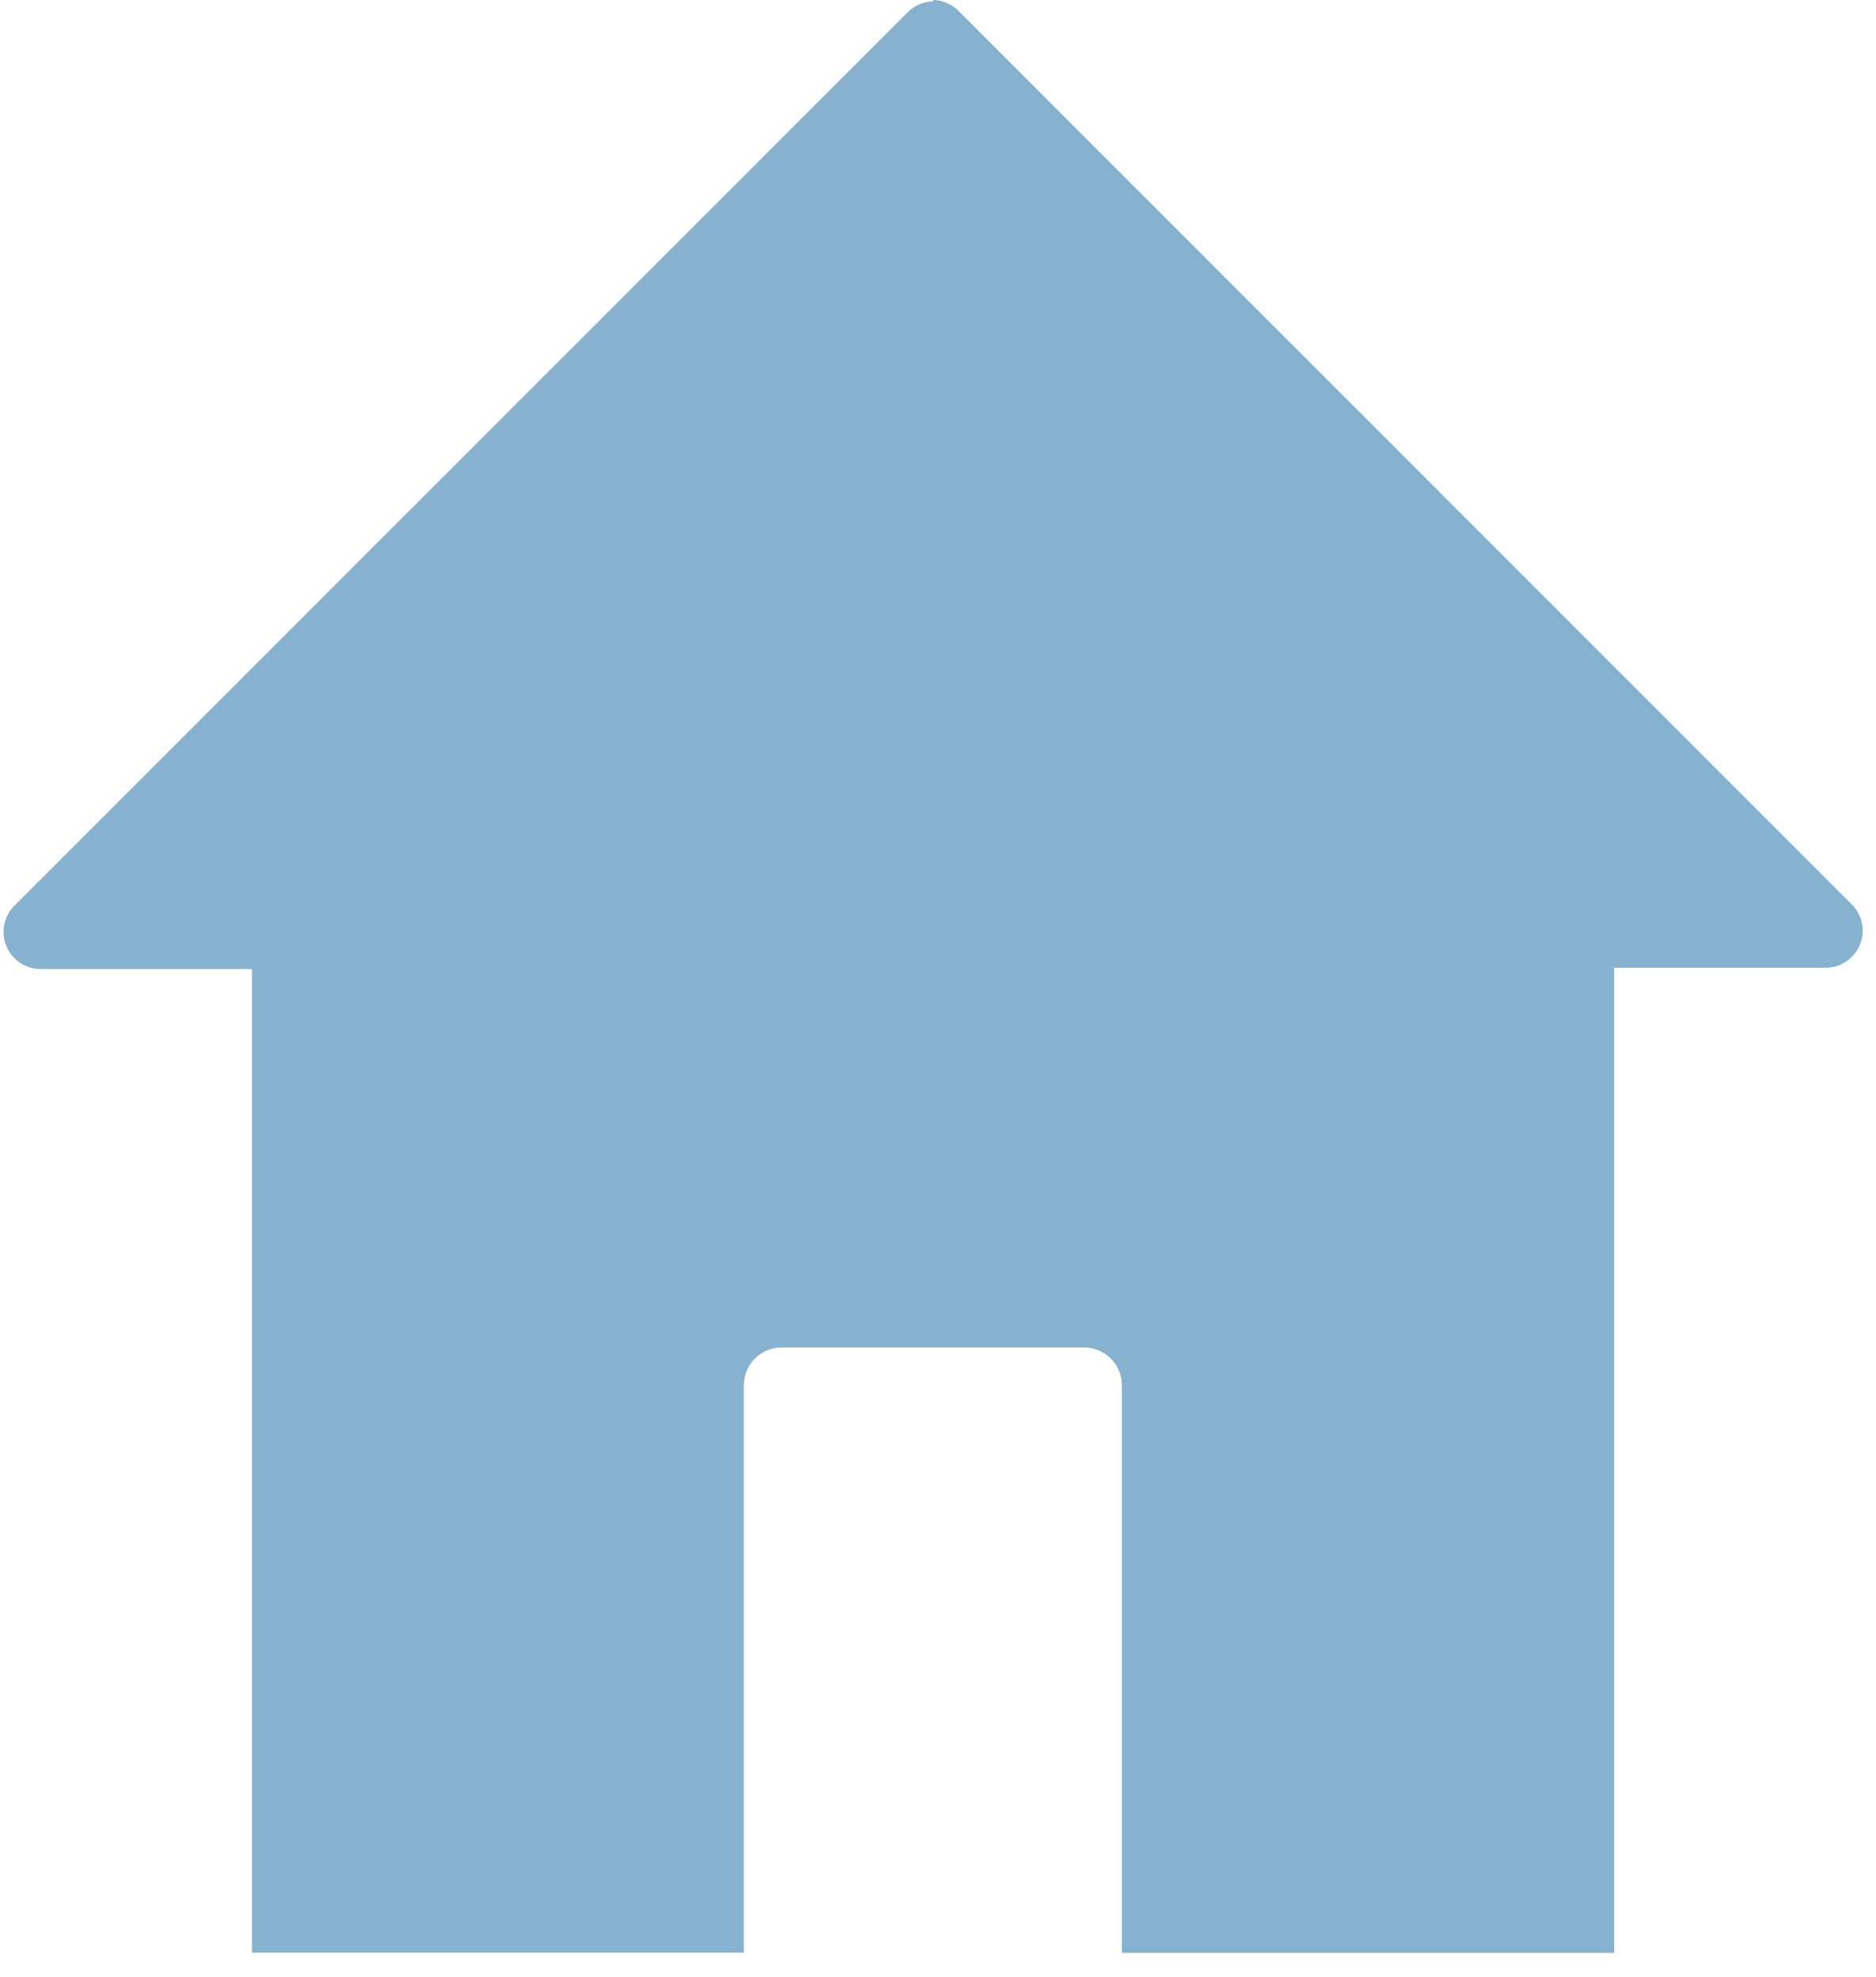
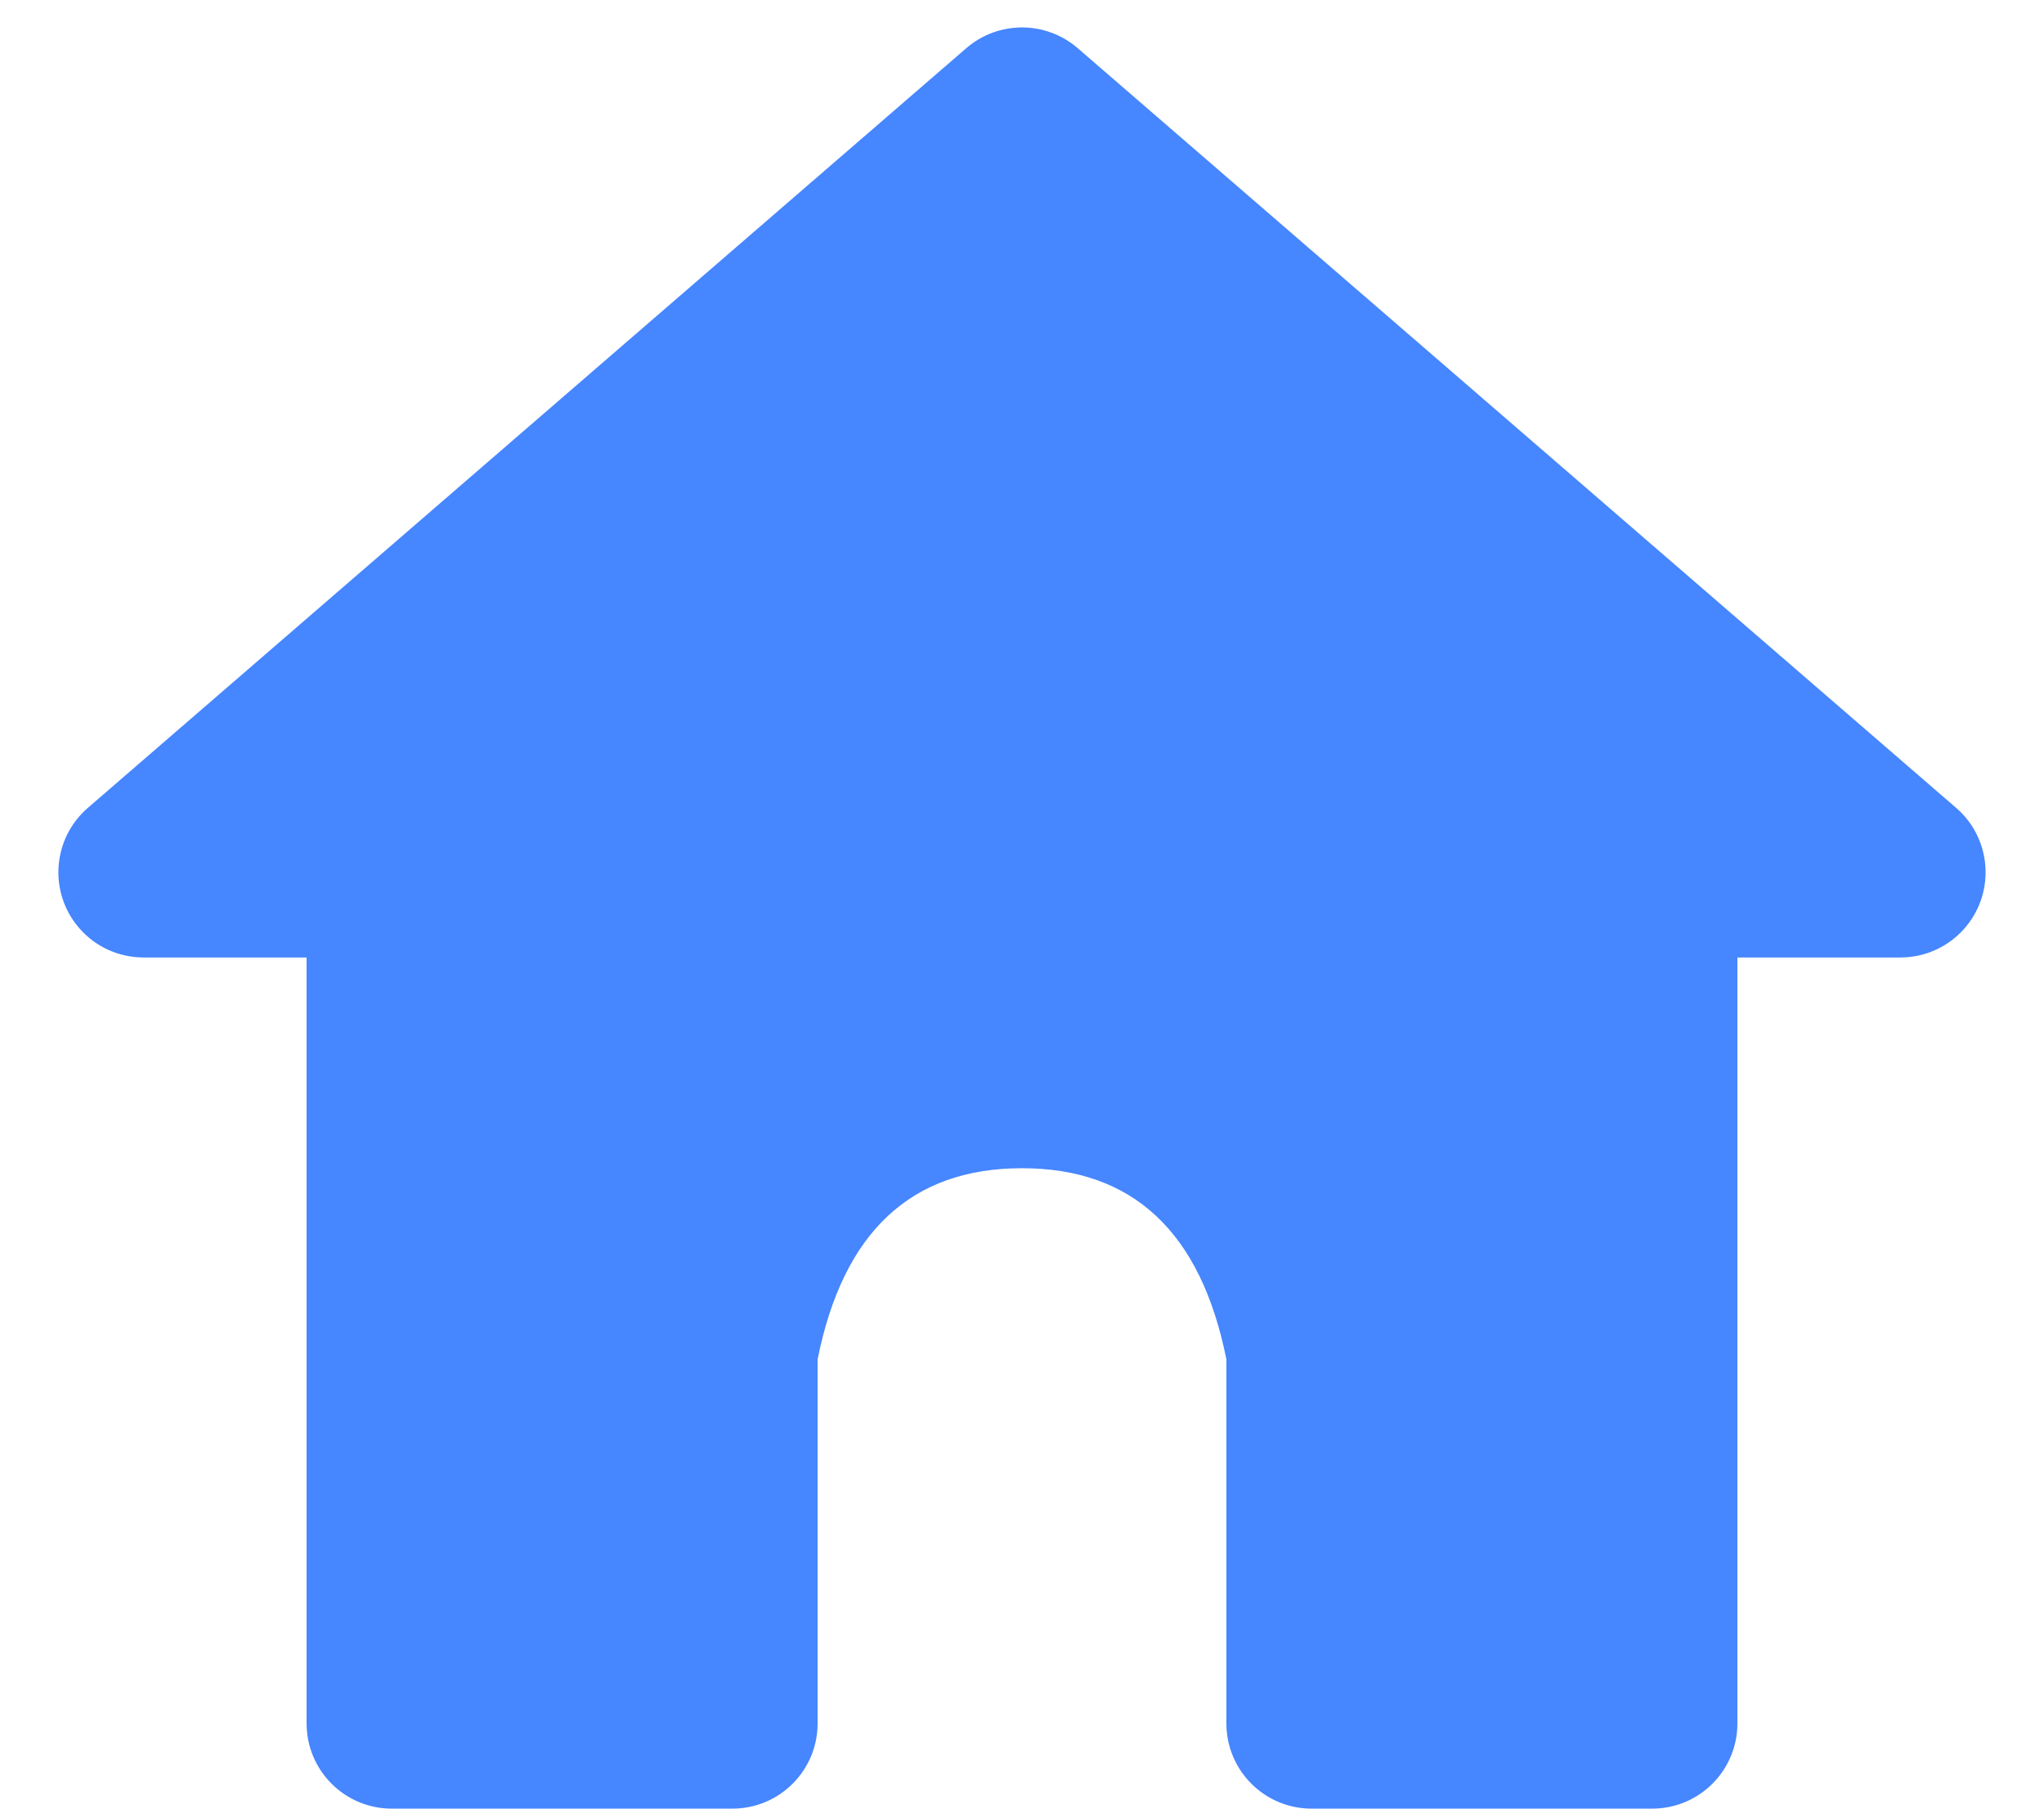
- <svg xmlns="http://www.w3.org/2000/svg" width="74px" height="78px" viewBox="0 0 74 78" version="1.1">
+ <svg xmlns="http://www.w3.org/2000/svg" width="26px" height="23px" viewBox="0 0 26 23" version="1.1">
  <defs />
-   <g id="Page-1" stroke="none" stroke-width="1" fill="none" fill-rule="evenodd">
-     <path d="M-2,38.183 L-1.986,38.183 L-1.986,38.169 L-2,38.183 Z M73.482,36.717 C73.482,36.291 73.299,35.909 73.009,35.643 L37.844,0.462 C37.584,0.186 37.218,0.011 36.81,0 L36.81,0.053 C36.403,0.063 36.037,0.238 35.776,0.514 L0.611,35.692 C0.322,35.957 0.139,36.342 0.139,36.766 C0.139,37.577 0.796,38.232 1.605,38.232 L9.94,38.232 L9.94,45.163 L9.94,77.042 L29.344,77.042 L29.344,54.655 C29.344,53.832 30.01,53.163 30.831,53.163 L42.764,53.163 C43.589,53.163 44.256,53.832 44.256,54.655 L44.256,77.047 L63.676,77.047 L63.676,45.166 L63.676,38.194 L63.676,38.183 L72.011,38.183 C72.826,38.183 73.482,37.527 73.482,36.717 Z M75.621,38.234 L75.606,38.22 L75.606,38.234 L75.621,38.234 Z" id="home" fill="#87B2CF" fill-rule="nonzero" />
+   <g id="UC01_1_Home_page" stroke="none" stroke-width="1" fill="none" fill-rule="evenodd" transform="translate(-18, -18)">
+     <g id="Header">
+       <g id="Home_icon" transform="translate(18, 17)">
+         <g>
+           <rect id="Rectangle-11" fill="#BBD4E6" opacity="0" x="0" y="0" width="26" height="26" />
+           <path d="M10.4,22.917 L10.4,18.287 C10.724,16.666 11.591,15.856 13,15.856 C14.409,15.856 15.276,16.666 15.6,18.287 L15.6,22.917 C15.6,23.515 16.085,24 16.683,24 L21.017,24 C21.615,24 22.1,23.515 22.1,22.917 L22.1,13.176 L24.174,13.176 C24.772,13.176 25.257,12.691 25.257,12.093 C25.257,11.779 25.121,11.479 24.883,11.274 L13.709,1.613 C13.302,1.261 12.698,1.261 12.291,1.613 L1.117,11.274 C0.665,11.665 0.615,12.349 1.007,12.802 C1.212,13.04 1.511,13.176 1.826,13.176 L3.9,13.176 L3.9,22.917 C3.9,23.515 4.385,24 4.983,24 L9.317,24 C9.915,24 10.4,23.515 10.4,22.917 Z" fill="#4686FF" fill-rule="nonzero" />
+         </g>
+       </g>
+     </g>
  </g>
</svg>
